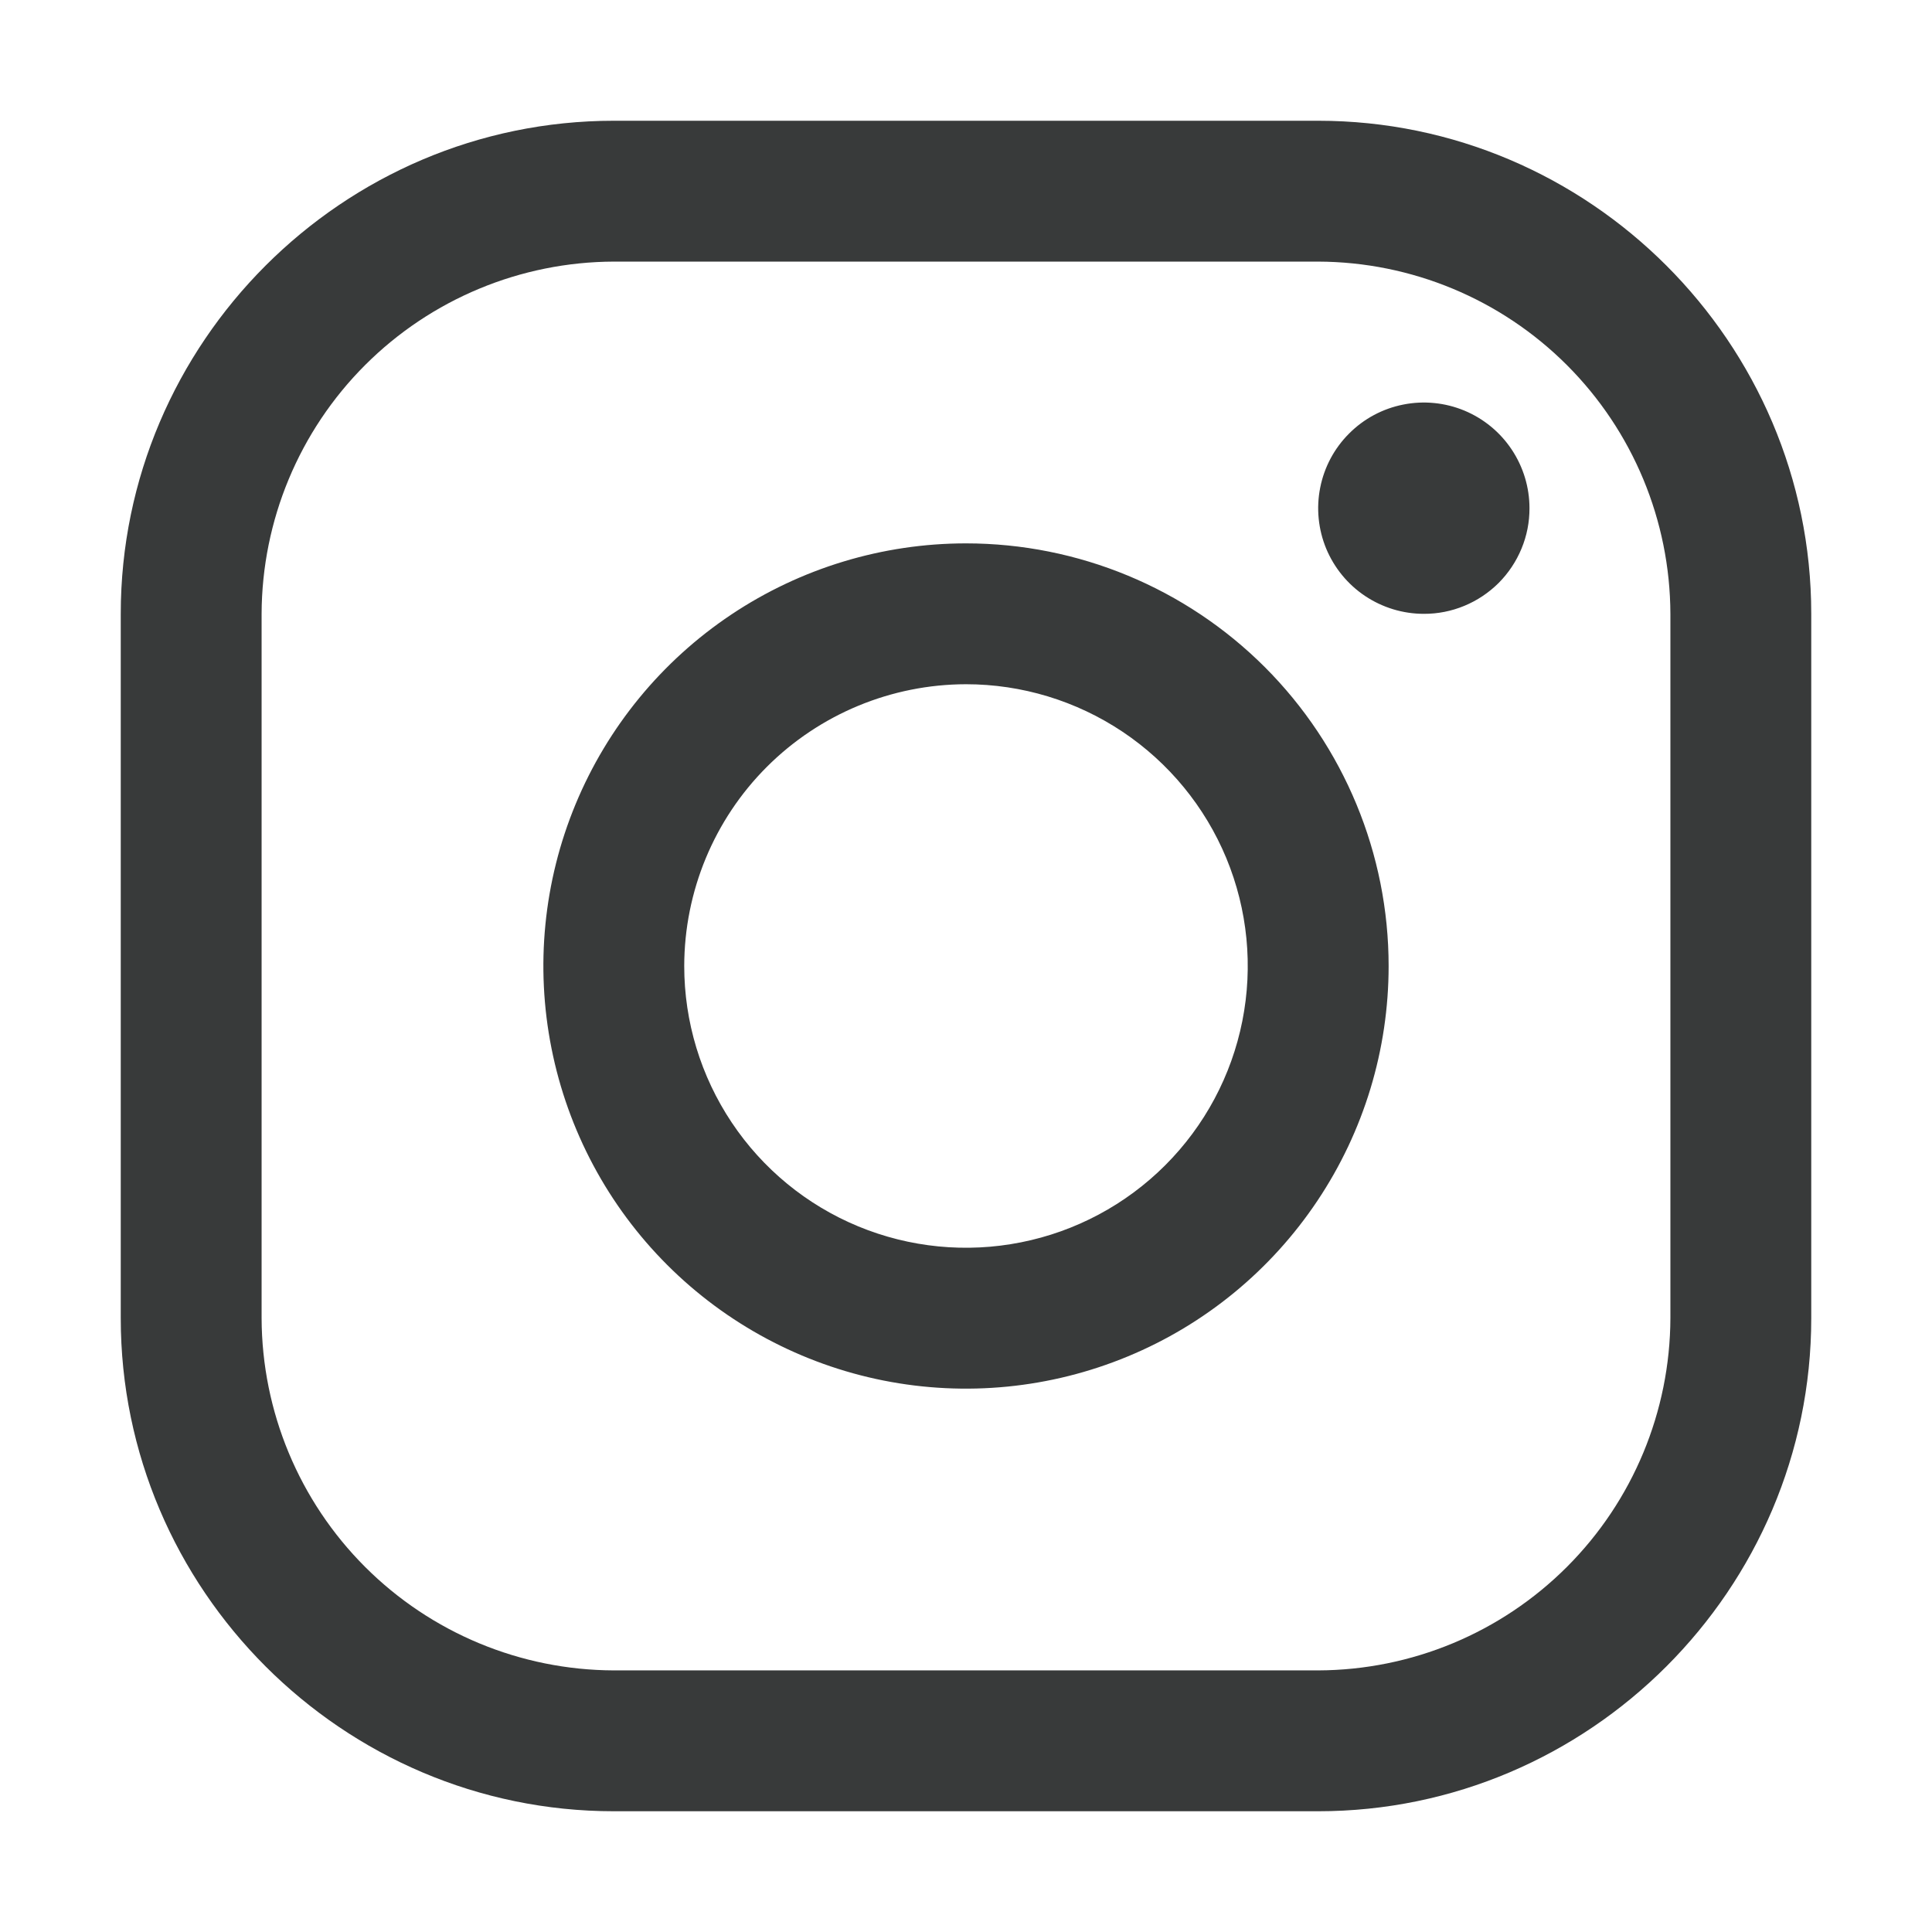
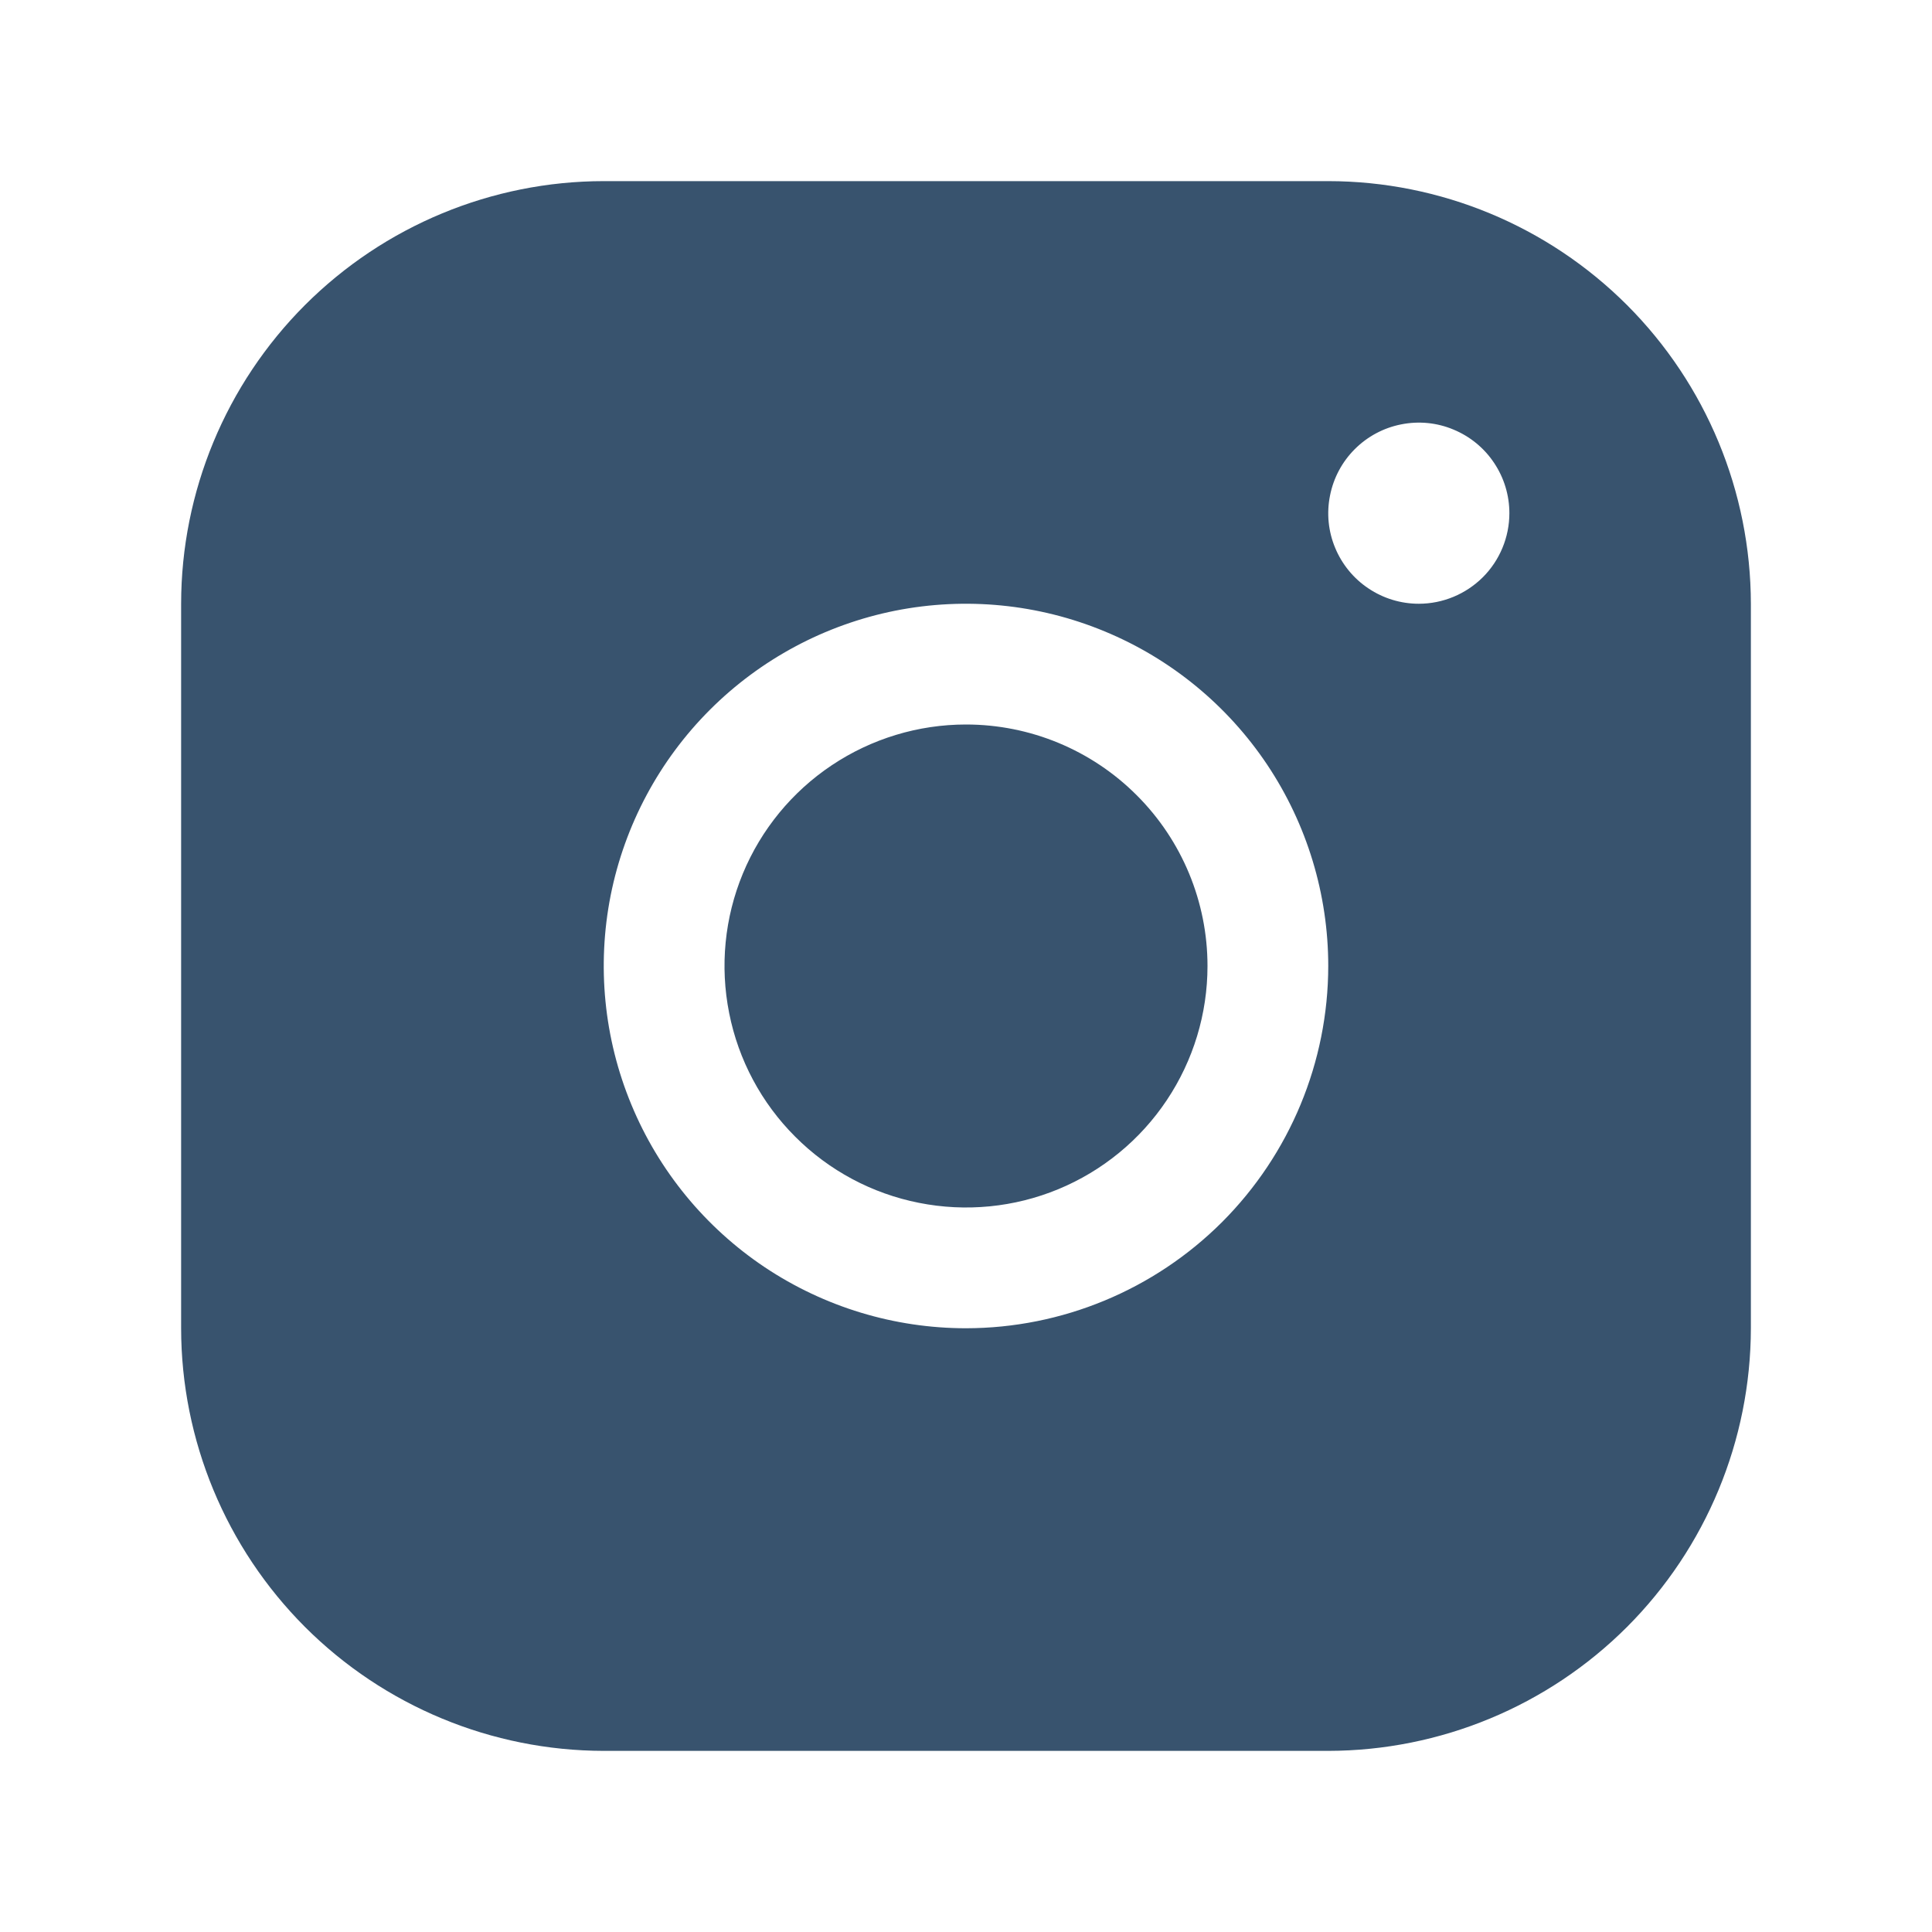
- <svg xmlns="http://www.w3.org/2000/svg" width="24" height="24" viewBox="0 0 32 32" fill="none">
-   <path d="M21.833 4.333C23.379 4.338 24.86 4.954 25.953 6.047C27.046 7.14 27.662 8.621 27.667 10.167V21.833C27.662 23.379 27.046 24.86 25.953 25.953C24.86 27.046 23.379 27.662 21.833 27.667H10.167C8.621 27.662 7.14 27.046 6.047 25.953C4.954 24.86 4.338 23.379 4.333 21.833V10.167C4.338 8.621 4.954 7.14 6.047 6.047C7.14 4.954 8.621 4.338 10.167 4.333H21.833ZM21.833 2H10.167C5.675 2 2 5.675 2 10.167V21.833C2 26.325 5.675 30 10.167 30H21.833C26.325 30 30 26.325 30 21.833V10.167C30 5.675 26.325 2 21.833 2Z" fill="#232525" fill-opacity="0.9" />
-   <path d="M23.583 10.167C23.237 10.167 22.899 10.064 22.611 9.872C22.323 9.68 22.099 9.406 21.966 9.087C21.834 8.767 21.799 8.415 21.867 8.076C21.934 7.736 22.101 7.424 22.346 7.18C22.59 6.935 22.902 6.768 23.242 6.701C23.581 6.633 23.933 6.668 24.253 6.8C24.573 6.933 24.846 7.157 25.038 7.445C25.23 7.733 25.333 8.071 25.333 8.417C25.334 8.647 25.289 8.875 25.201 9.087C25.113 9.3 24.984 9.493 24.822 9.656C24.659 9.818 24.466 9.947 24.253 10.035C24.041 10.123 23.813 10.168 23.583 10.167ZM16 11.333C16.923 11.333 17.825 11.607 18.593 12.12C19.36 12.633 19.958 13.361 20.312 14.214C20.665 15.067 20.757 16.005 20.577 16.911C20.397 17.816 19.953 18.647 19.3 19.3C18.647 19.953 17.816 20.397 16.91 20.577C16.005 20.757 15.067 20.665 14.214 20.312C13.361 19.959 12.632 19.36 12.12 18.593C11.607 17.825 11.333 16.923 11.333 16C11.335 14.763 11.827 13.576 12.701 12.702C13.576 11.827 14.763 11.335 16 11.333ZM16 9C14.616 9 13.262 9.411 12.111 10.18C10.96 10.949 10.063 12.042 9.533 13.321C9.003 14.6 8.864 16.008 9.135 17.366C9.405 18.724 10.071 19.971 11.05 20.95C12.029 21.929 13.277 22.596 14.634 22.866C15.992 23.136 17.4 22.997 18.679 22.467C19.958 21.938 21.051 21.04 21.82 19.889C22.59 18.738 23 17.385 23 16C23 14.144 22.262 12.363 20.95 11.05C19.637 9.738 17.857 9 16 9Z" fill="#232525" fill-opacity="0.9" />
+ <svg xmlns="http://www.w3.org/2000/svg" width="24" height="24" viewBox="0 0 24 24" fill="none">
+   <path d="M16.5 2.25H7.5C6.108 2.251 4.774 2.805 3.789 3.789C2.805 4.774 2.251 6.108 2.25 7.5V16.5C2.251 17.892 2.805 19.226 3.789 20.211C4.774 21.195 6.108 21.748 7.5 21.75H16.5C17.892 21.748 19.226 21.195 20.211 20.211C21.195 19.226 21.748 17.892 21.75 16.5V7.5C21.748 6.108 21.195 4.774 20.211 3.789C19.226 2.805 17.892 2.251 16.5 2.25ZM12 16.5C11.11 16.5 10.24 16.236 9.5 15.742C8.76 15.247 8.183 14.544 7.843 13.722C7.502 12.9 7.413 11.995 7.586 11.122C7.76 10.249 8.189 9.447 8.818 8.818C9.447 8.189 10.249 7.76 11.122 7.586C11.995 7.413 12.9 7.502 13.722 7.843C14.544 8.183 15.247 8.76 15.742 9.5C16.236 10.24 16.5 11.11 16.5 12C16.499 13.193 16.024 14.337 15.181 15.181C14.337 16.024 13.193 16.499 12 16.5ZM17.625 7.5C17.402 7.5 17.185 7.434 17 7.31C16.815 7.187 16.671 7.011 16.586 6.806C16.5 6.6 16.478 6.374 16.522 6.156C16.565 5.937 16.672 5.737 16.829 5.58C16.987 5.422 17.187 5.315 17.405 5.272C17.624 5.228 17.85 5.25 18.055 5.336C18.261 5.421 18.437 5.565 18.56 5.75C18.684 5.935 18.75 6.152 18.75 6.375C18.75 6.673 18.631 6.96 18.421 7.17C18.209 7.381 17.923 7.5 17.625 7.5ZM15 12C15 12.593 14.824 13.173 14.494 13.667C14.165 14.16 13.696 14.545 13.148 14.772C12.6 14.999 11.997 15.058 11.415 14.942C10.833 14.827 10.298 14.541 9.879 14.121C9.459 13.702 9.173 13.167 9.058 12.585C8.942 12.003 9.001 11.4 9.228 10.852C9.455 10.304 9.84 9.835 10.333 9.506C10.827 9.176 11.407 9 12 9C12.796 9 13.559 9.316 14.121 9.879C14.684 10.441 15 11.204 15 12Z" fill="#2F4B67" fill-opacity="0.95" />
</svg>
